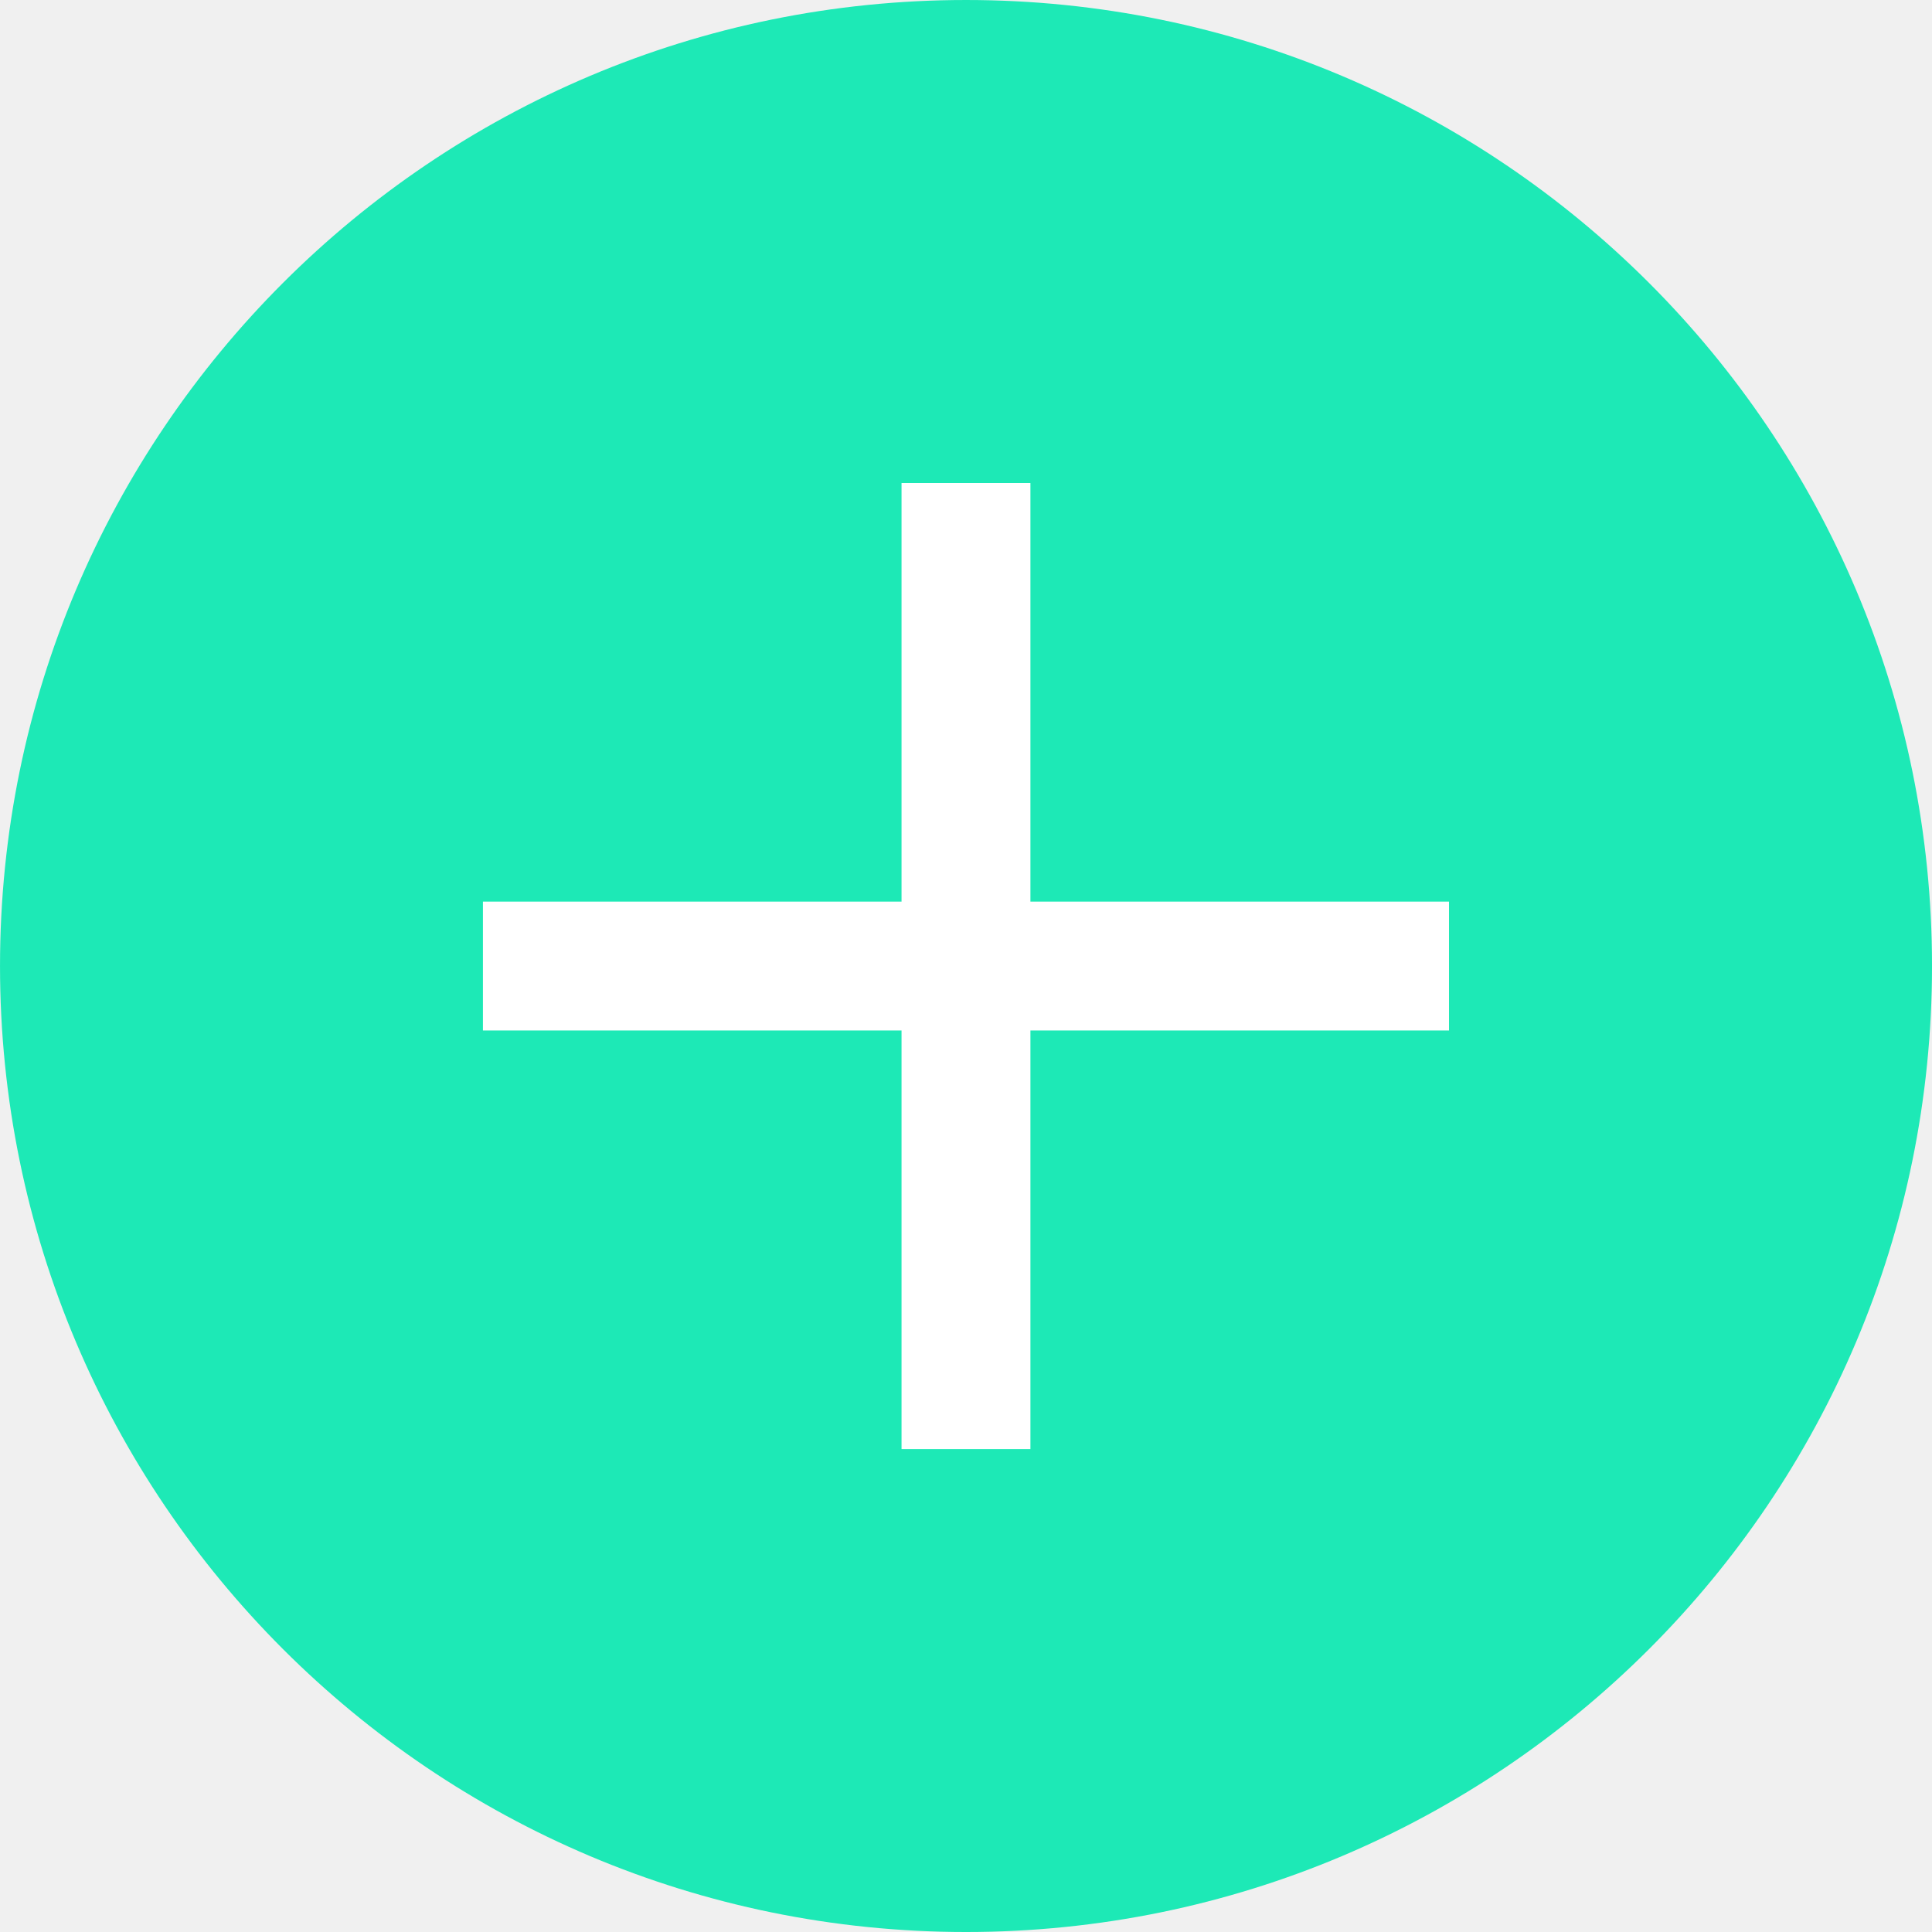
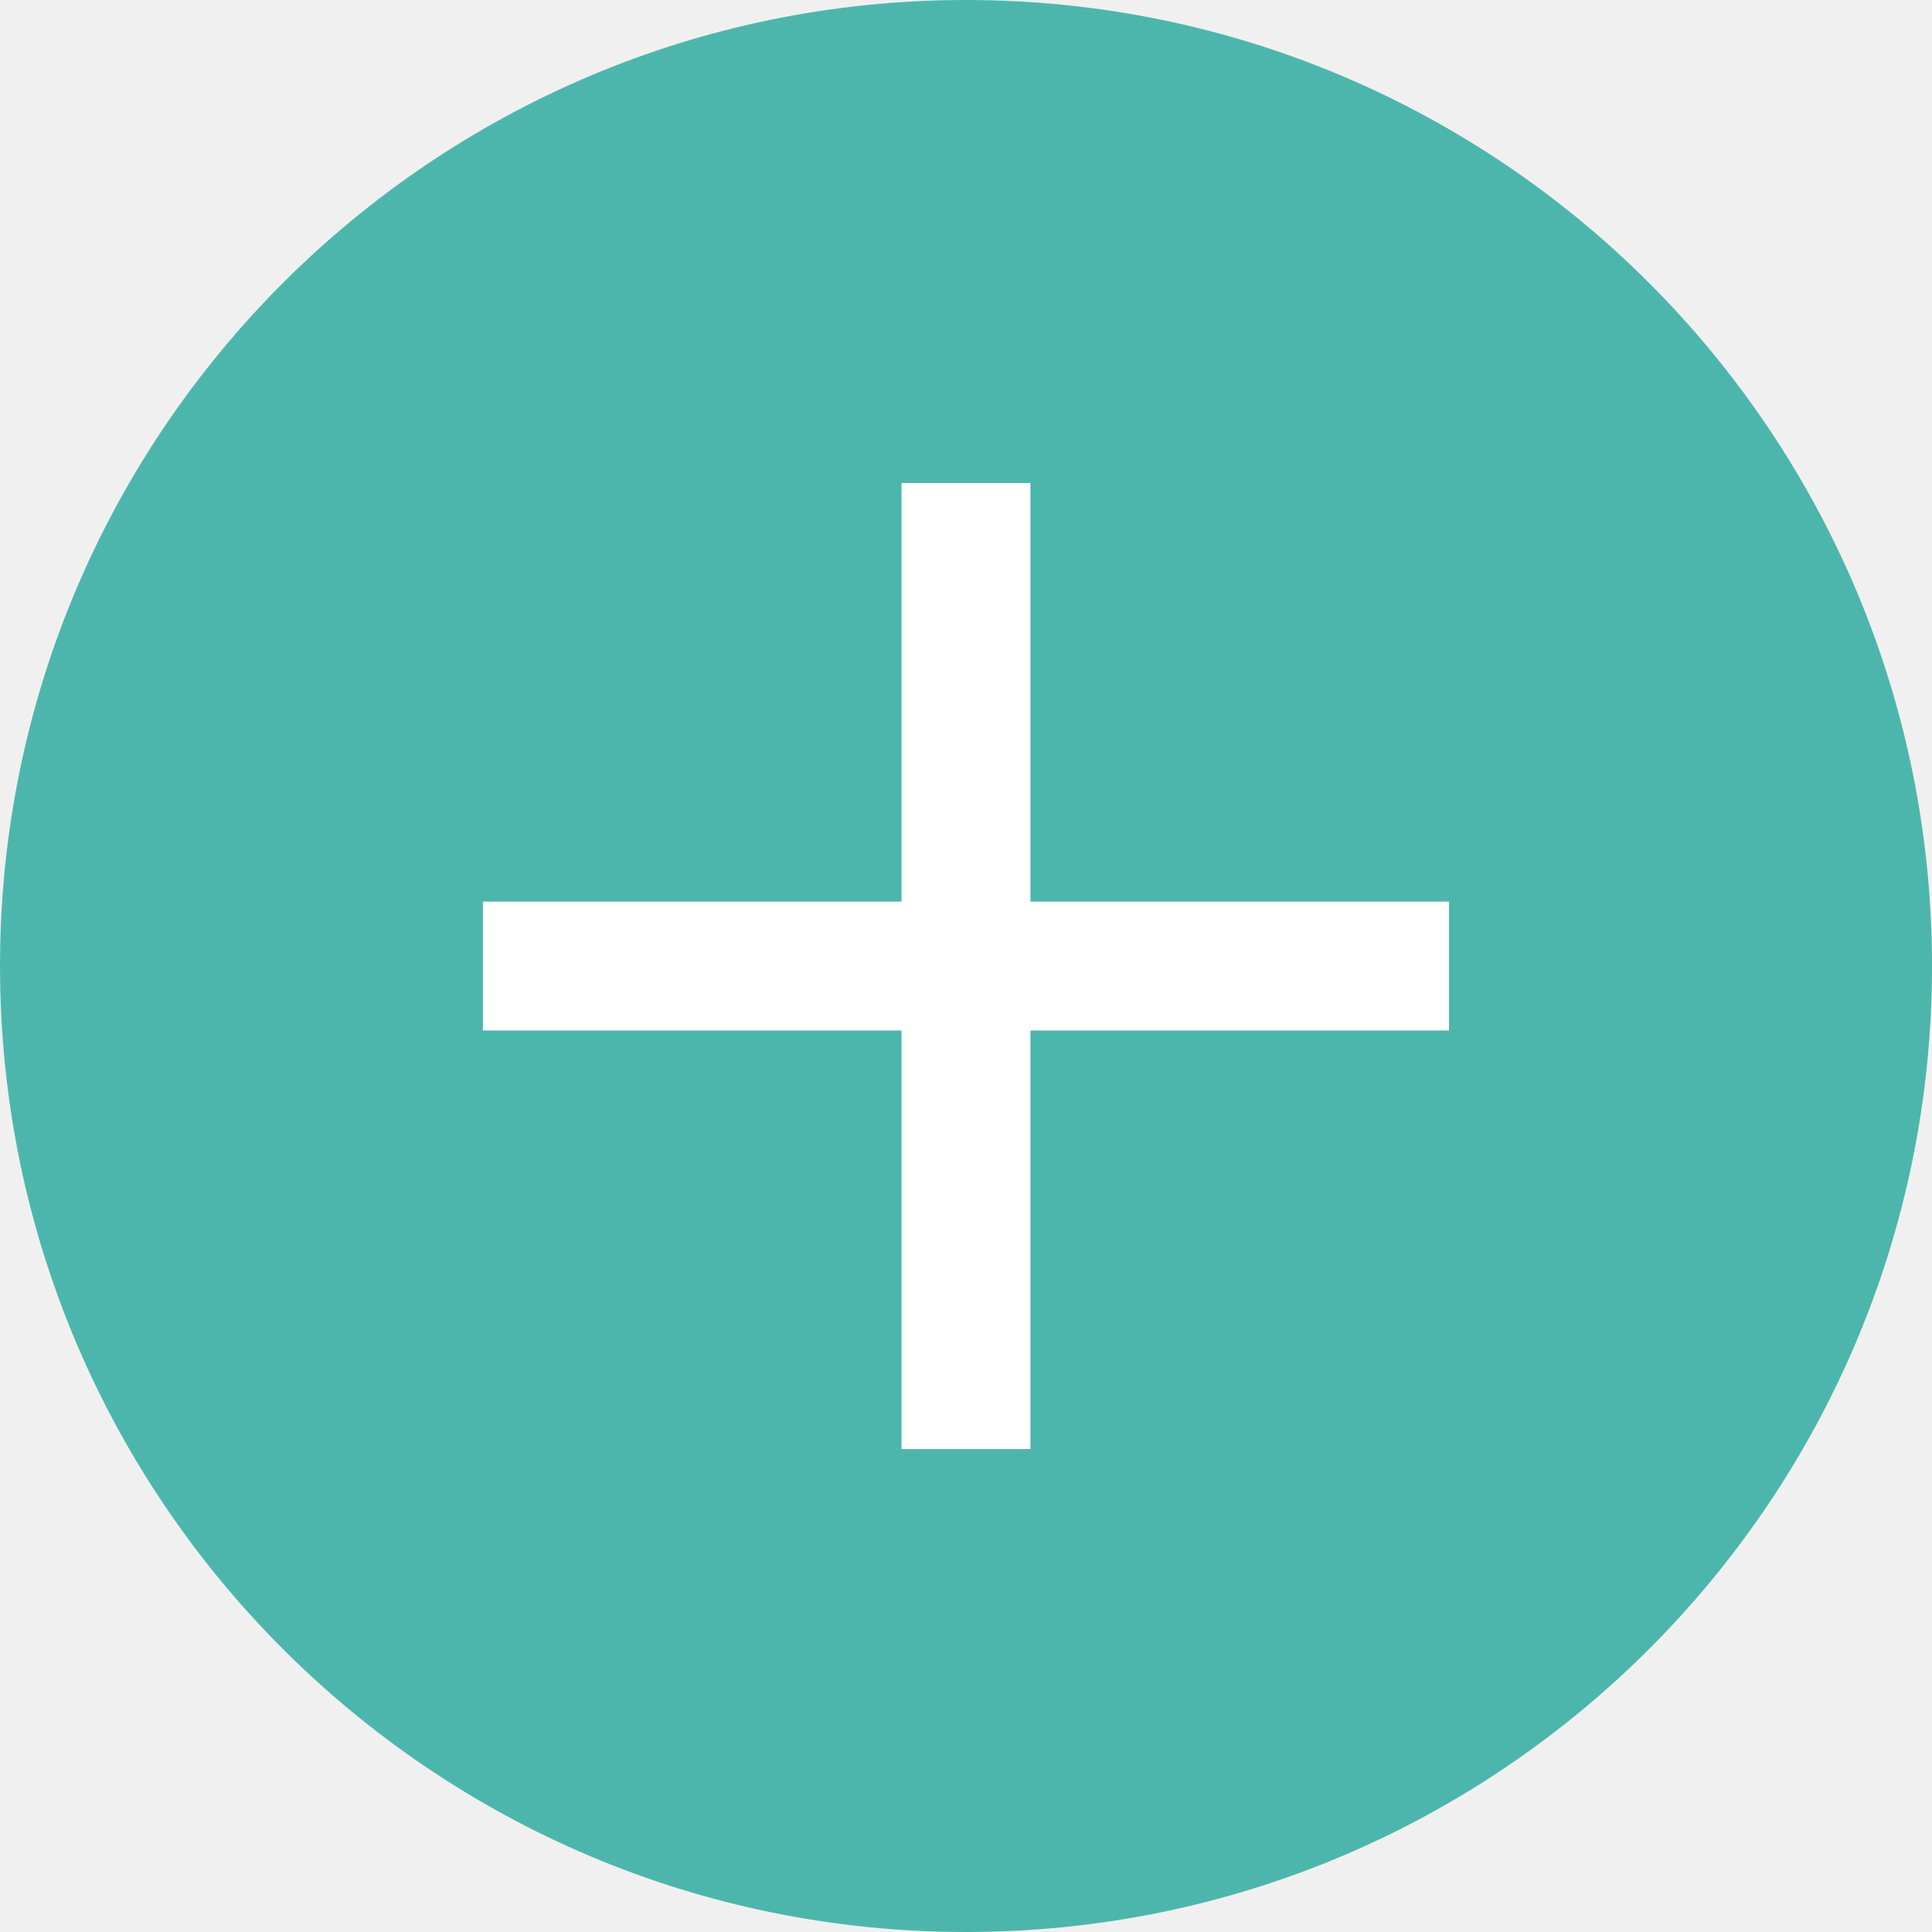
<svg xmlns="http://www.w3.org/2000/svg" width="24" height="24" id="svg12430" version="1.1">
  <defs id="defs12432" />
  <g id="layer1" transform="translate(0,-1028.362)">
    <g style="display:inline" transform="translate(-141.9998,638.3711)" id="g14642-3-0">
-       <circle cy="401.991" cx="154" style="fill:#1de9b6;fill-opacity:1;stroke:none" id="path3757" r="12" />
+       <circle cy="401.991" cx="154" style="fill:#4db6ac;fill-opacity:1;stroke:none" id="path3757" r="12" />
      <path style="fill:#ffffff;fill-opacity:1;fill-rule:evenodd;stroke:#000000;stroke-width:0;stroke-linecap:butt;stroke-linejoin:miter;stroke-miterlimit:4;stroke-opacity:1" d="m 153.199,395.991 0,5.2 -5.2,0 0,1.601 5.2,0 0,5.2 1.601,0 0,-5.2 5.2,0 0,-1.601 -5.2,0 0,-5.2 z" id="rect3757" />
      <rect style="fill:none;stroke:none" id="rect3620-5-4" width="15.982" height="16" x="142" y="398" rx="0" ry="0" />
    </g>
  </g>
</svg>
